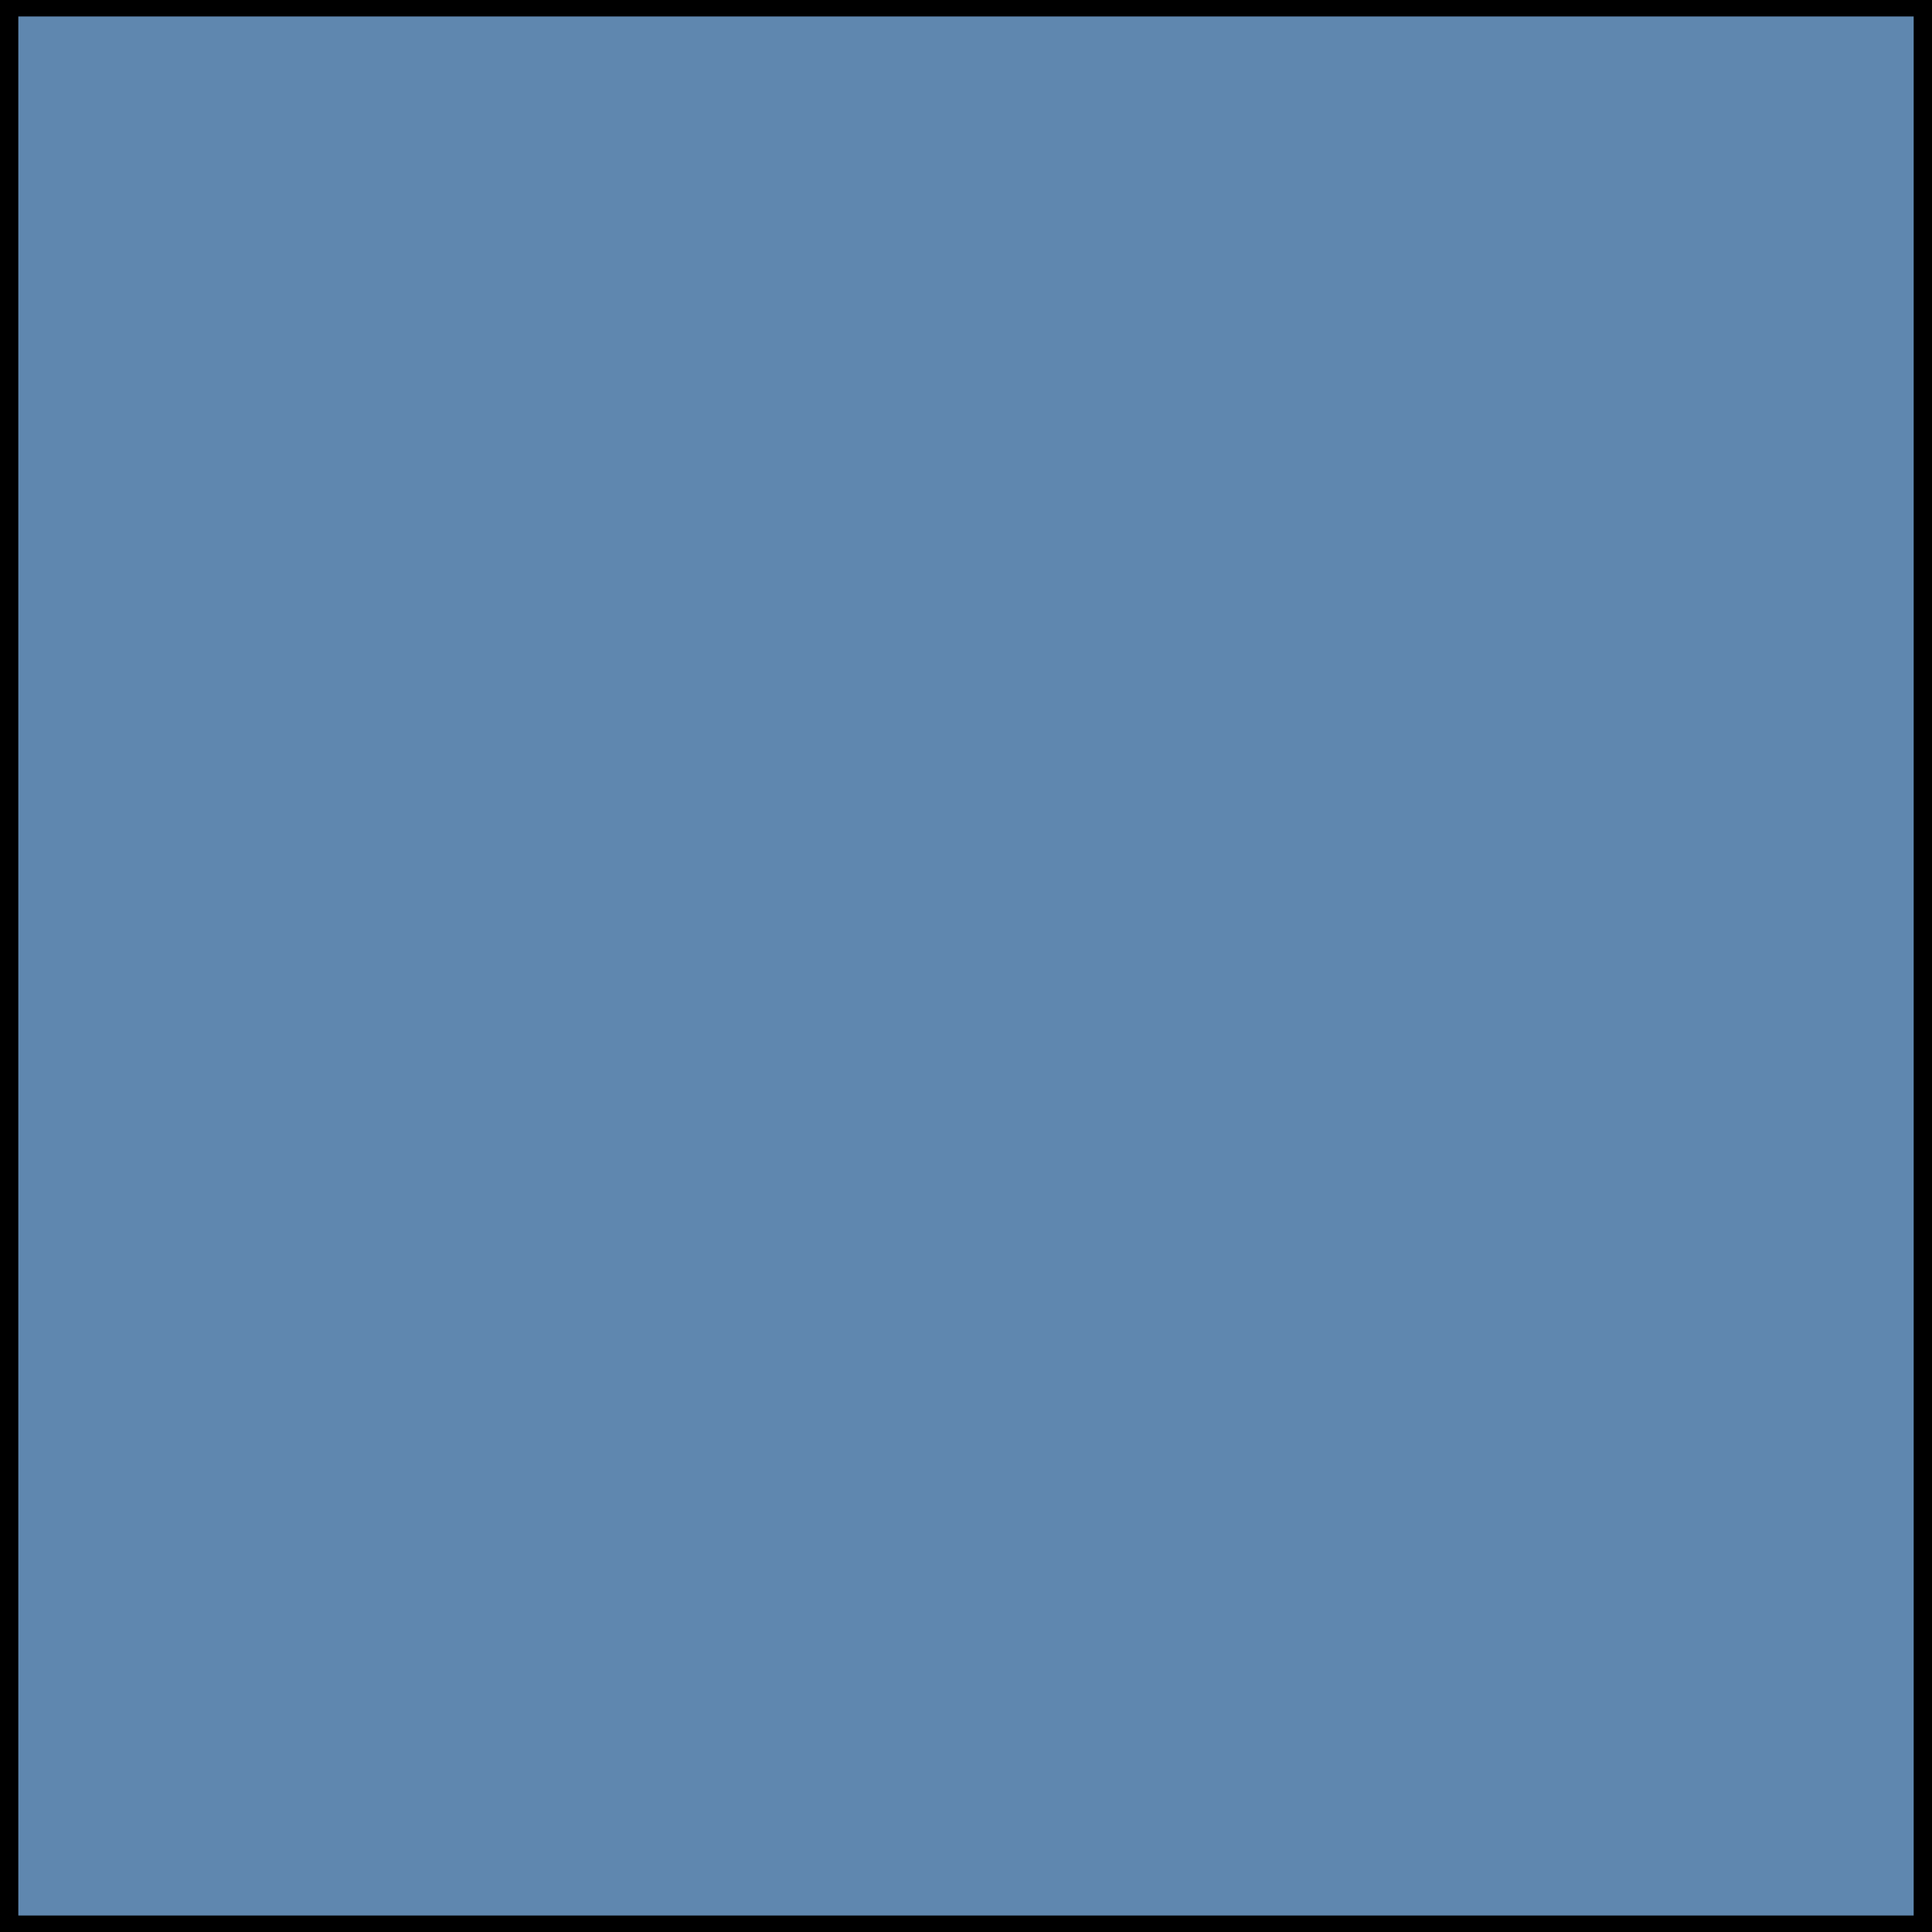
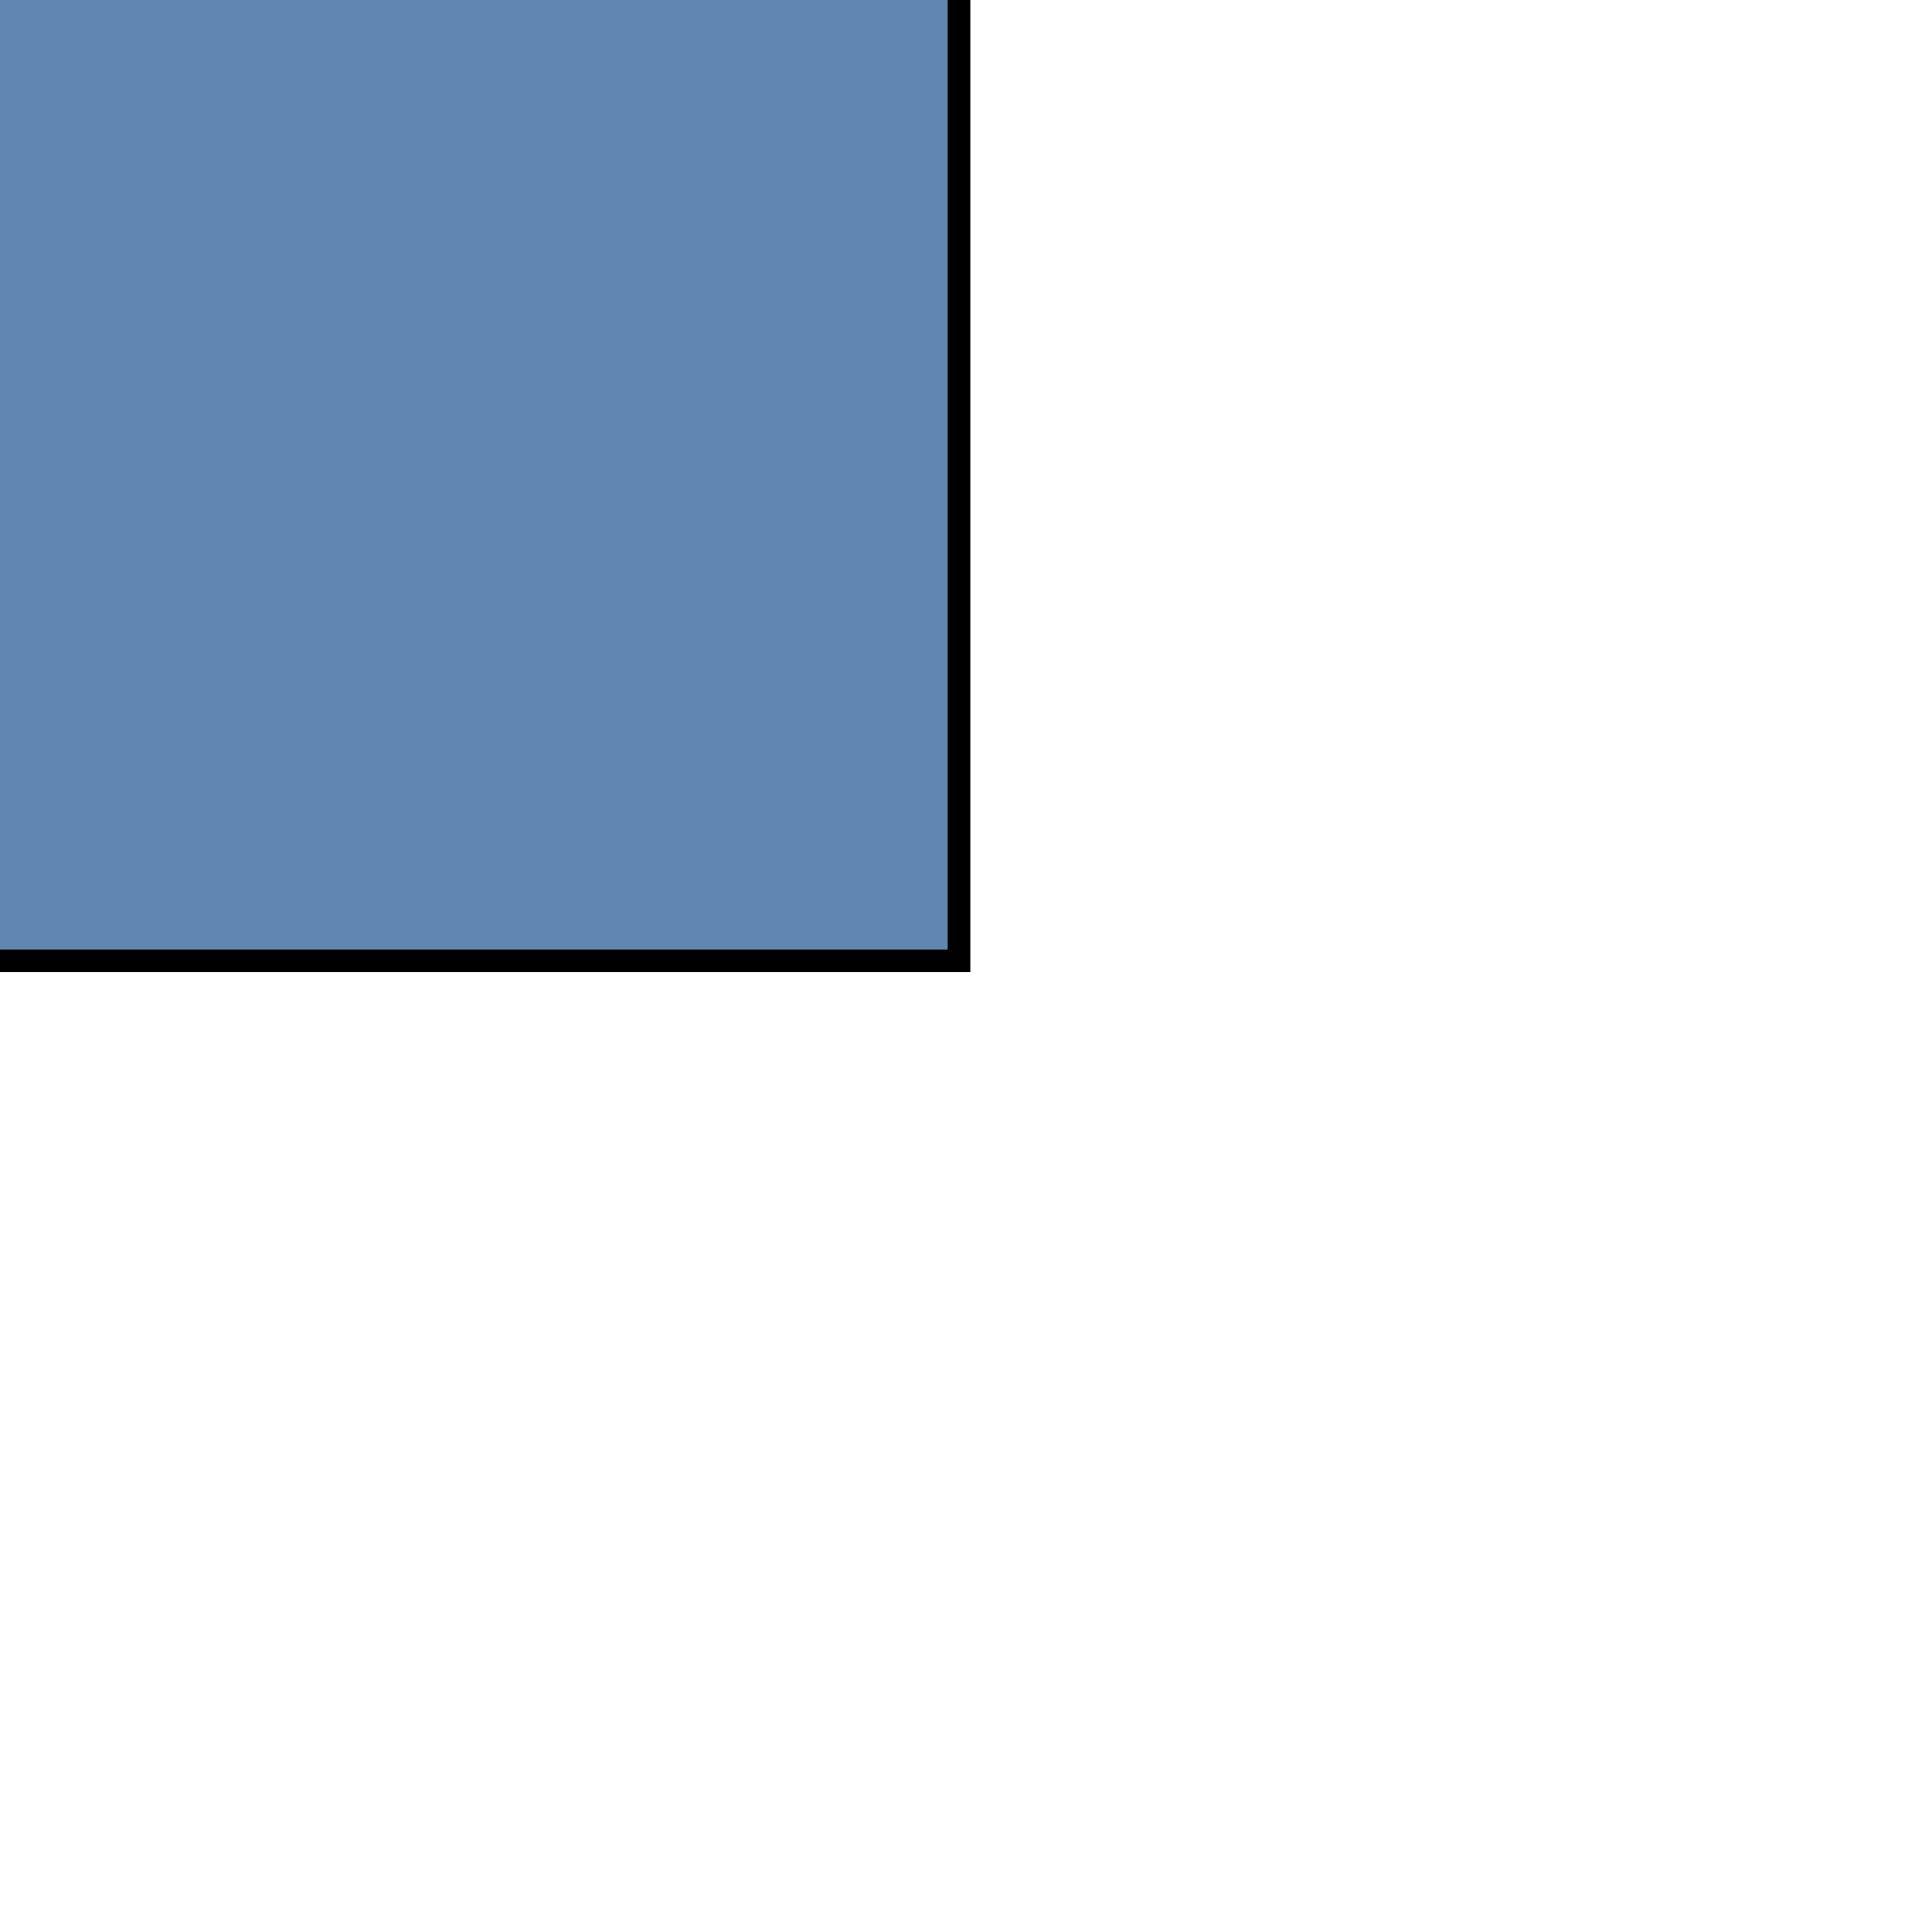
- <svg xmlns="http://www.w3.org/2000/svg" width="100%" height="100%" viewBox="0 0 128 128">
-   <g>
-     <g id="svg_49">
-       <g transform="matrix(0.00004233426,0,0,0.00004233426,0,0) " id="svg_48">
-         <path fill="#00aeff" stroke="#000" stroke-width="1.5" stroke-opacity="null" fill-opacity="null" d="m236080.186,118088.967c-0.085,-0.079 -0.146,-0.33 -0.132,-0.544c0.009,-0.135 0.193,-0.954 0.209,-0.93c0.005,0.008 0.052,0.199 0.104,0.424c0.083,0.361 0.094,0.428 0.094,0.566c0,0.279 -0.09,0.507 -0.199,0.503c-0.032,-0.001 -0.066,-0.01 -0.076,-0.02l0,0l0,0zm0.085,-0.14c0.003,-0.036 -0.004,-0.054 -0.02,-0.054c-0.037,0 -0.089,-0.116 -0.1,-0.226c-0.012,-0.117 -0.045,-0.131 -0.05,-0.021c-0.009,0.211 0.154,0.501 0.17,0.301l0,0l0,-0z" id="svg_46" />
-         <g id="svg_26" stroke="null">
-           <g id="svg_42" transform="matrix(0.181801,0,0,0.219062,-306.6592,-362.0633) " stroke="null">
-             <g id="svg_43" stroke="null">
-               <path d="m1301547.791,540633.957c-2.065,-3.309 -8.491,-6.187 -12.393,-6.187l-109.969,0c-3.902,0 -4.036,2.936 -2.104,6.321l194.406,337.594c1.932,3.386 6.521,3.605 10.241,2.458l106.039,-33.517c3.729,-1.147 5.077,-5.565 3.012,-8.874l-189.232,-297.795z" id="svg_45" stroke="null" fill="#213310" />
-               <path d="m1301284.21,540971.752l93.808,-200.239l0,193.726c0,17.337 18.379,16.343 22.281,16.343l182.816,0c3.901,0 5.488,-6.282 3.557,-9.668l-188.878,-334.792c-1.932,-3.385 -5.059,-3.385 -6.99,0l-47.296,83.05c-1.932,3.385 -6.254,7.669 -9.667,9.562c-47.841,26.545 -112.359,61.994 -140.951,74.54c-4.284,1.884 -4.045,7.286 -0.708,10.557c6.359,6.216 19.871,20.436 32.35,37.562c7.258,9.964 13.607,21.076 18.81,32.102c1.664,3.528 1.348,9.17 -0.583,12.564l-40.622,74.855c-1.912,3.386 -0.315,9.668 3.586,9.668l68.229,0c3.899,0.001 8.489,-6.349 10.258,-9.83zm-54.554,-154.271c-1.75,-1.55 -1.549,-3.615 0.526,-4.705c20.129,-10.538 115.362,-60.521 141.841,-76.71c1.999,-1.224 2.725,-0.574 1.664,1.511l-90.27,177.384c-1.062,2.085 -2.276,1.913 -2.792,-0.373c-3.395,-14.995 -17.175,-67.215 -50.969,-97.107z" id="svg_44" stroke="null" fill="#213310" />
-             </g>
-           </g>
-           <g id="svg_41" transform="matrix(0.181801,0,0,0.219062,-306.6592,-362.0633) " stroke="null" />
-           <g id="svg_40" transform="matrix(0.181801,0,0,0.219062,-306.6592,-362.0633) " stroke="null" />
-           <g id="svg_39" transform="matrix(0.181801,0,0,0.219062,-306.6592,-362.0633) " stroke="null" />
-           <g id="svg_38" transform="matrix(0.181801,0,0,0.219062,-306.6592,-362.0633) " stroke="null" />
-           <g id="svg_37" transform="matrix(0.181801,0,0,0.219062,-306.6592,-362.0633) " stroke="null" />
-           <g id="svg_36" transform="matrix(0.181801,0,0,0.219062,-306.6592,-362.0633) " stroke="null" />
-           <g id="svg_35" transform="matrix(0.181801,0,0,0.219062,-306.6592,-362.0633) " stroke="null" />
-           <g id="svg_34" transform="matrix(0.181801,0,0,0.219062,-306.6592,-362.0633) " stroke="null" />
-           <g id="svg_33" transform="matrix(0.181801,0,0,0.219062,-306.6592,-362.0633) " stroke="null" />
-           <g id="svg_32" transform="matrix(0.181801,0,0,0.219062,-306.6592,-362.0633) " stroke="null" />
-           <g id="svg_31" transform="matrix(0.181801,0,0,0.219062,-306.6592,-362.0633) " stroke="null" />
-           <g id="svg_30" transform="matrix(0.181801,0,0,0.219062,-306.6592,-362.0633) " stroke="null" />
-           <g id="svg_29" transform="matrix(0.181801,0,0,0.219062,-306.6592,-362.0633) " stroke="null" />
-           <g id="svg_28" transform="matrix(0.181801,0,0,0.219062,-306.6592,-362.0633) " stroke="null" />
-           <g id="svg_27" transform="matrix(0.181801,0,0,0.219062,-306.6592,-362.0633) " stroke="null" />
-         </g>
-       </g>
+ <svg xmlns="http://www.w3.org/2000/svg" width="100%" height="100%" viewBox="64 64 128 128">
+   <g id="svg_49">
+     <g transform="matrix(0.00004233426,0,0,0.00004233426,0,0) " id="svg_48">
+       <path fill="#00aeff" stroke="#000" stroke-width="1.5" stroke-opacity="null" fill-opacity="null" d="m236080.186,118088.967c-0.085,-0.079 -0.146,-0.33 -0.132,-0.544c0.009,-0.135 0.193,-0.954 0.209,-0.93c0.005,0.008 0.052,0.199 0.104,0.424c0.083,0.361 0.094,0.428 0.094,0.566c0,0.279 -0.09,0.507 -0.199,0.503c-0.032,-0.001 -0.066,-0.01 -0.076,-0.02l0,0l0,0zm0.085,-0.14c0.003,-0.036 -0.004,-0.054 -0.02,-0.054c-0.037,0 -0.089,-0.116 -0.1,-0.226c-0.012,-0.117 -0.045,-0.131 -0.05,-0.021c-0.009,0.211 0.154,0.501 0.17,0.301l0,0l0,-0z" id="svg_46" />
    </g>
    <rect stroke="#000" id="svg_50" height="127.317" width="127.073" y="0.341" x="0.463" stroke-opacity="null" stroke-width="1.5" fill="#5f87af" />
  </g>
</svg>
